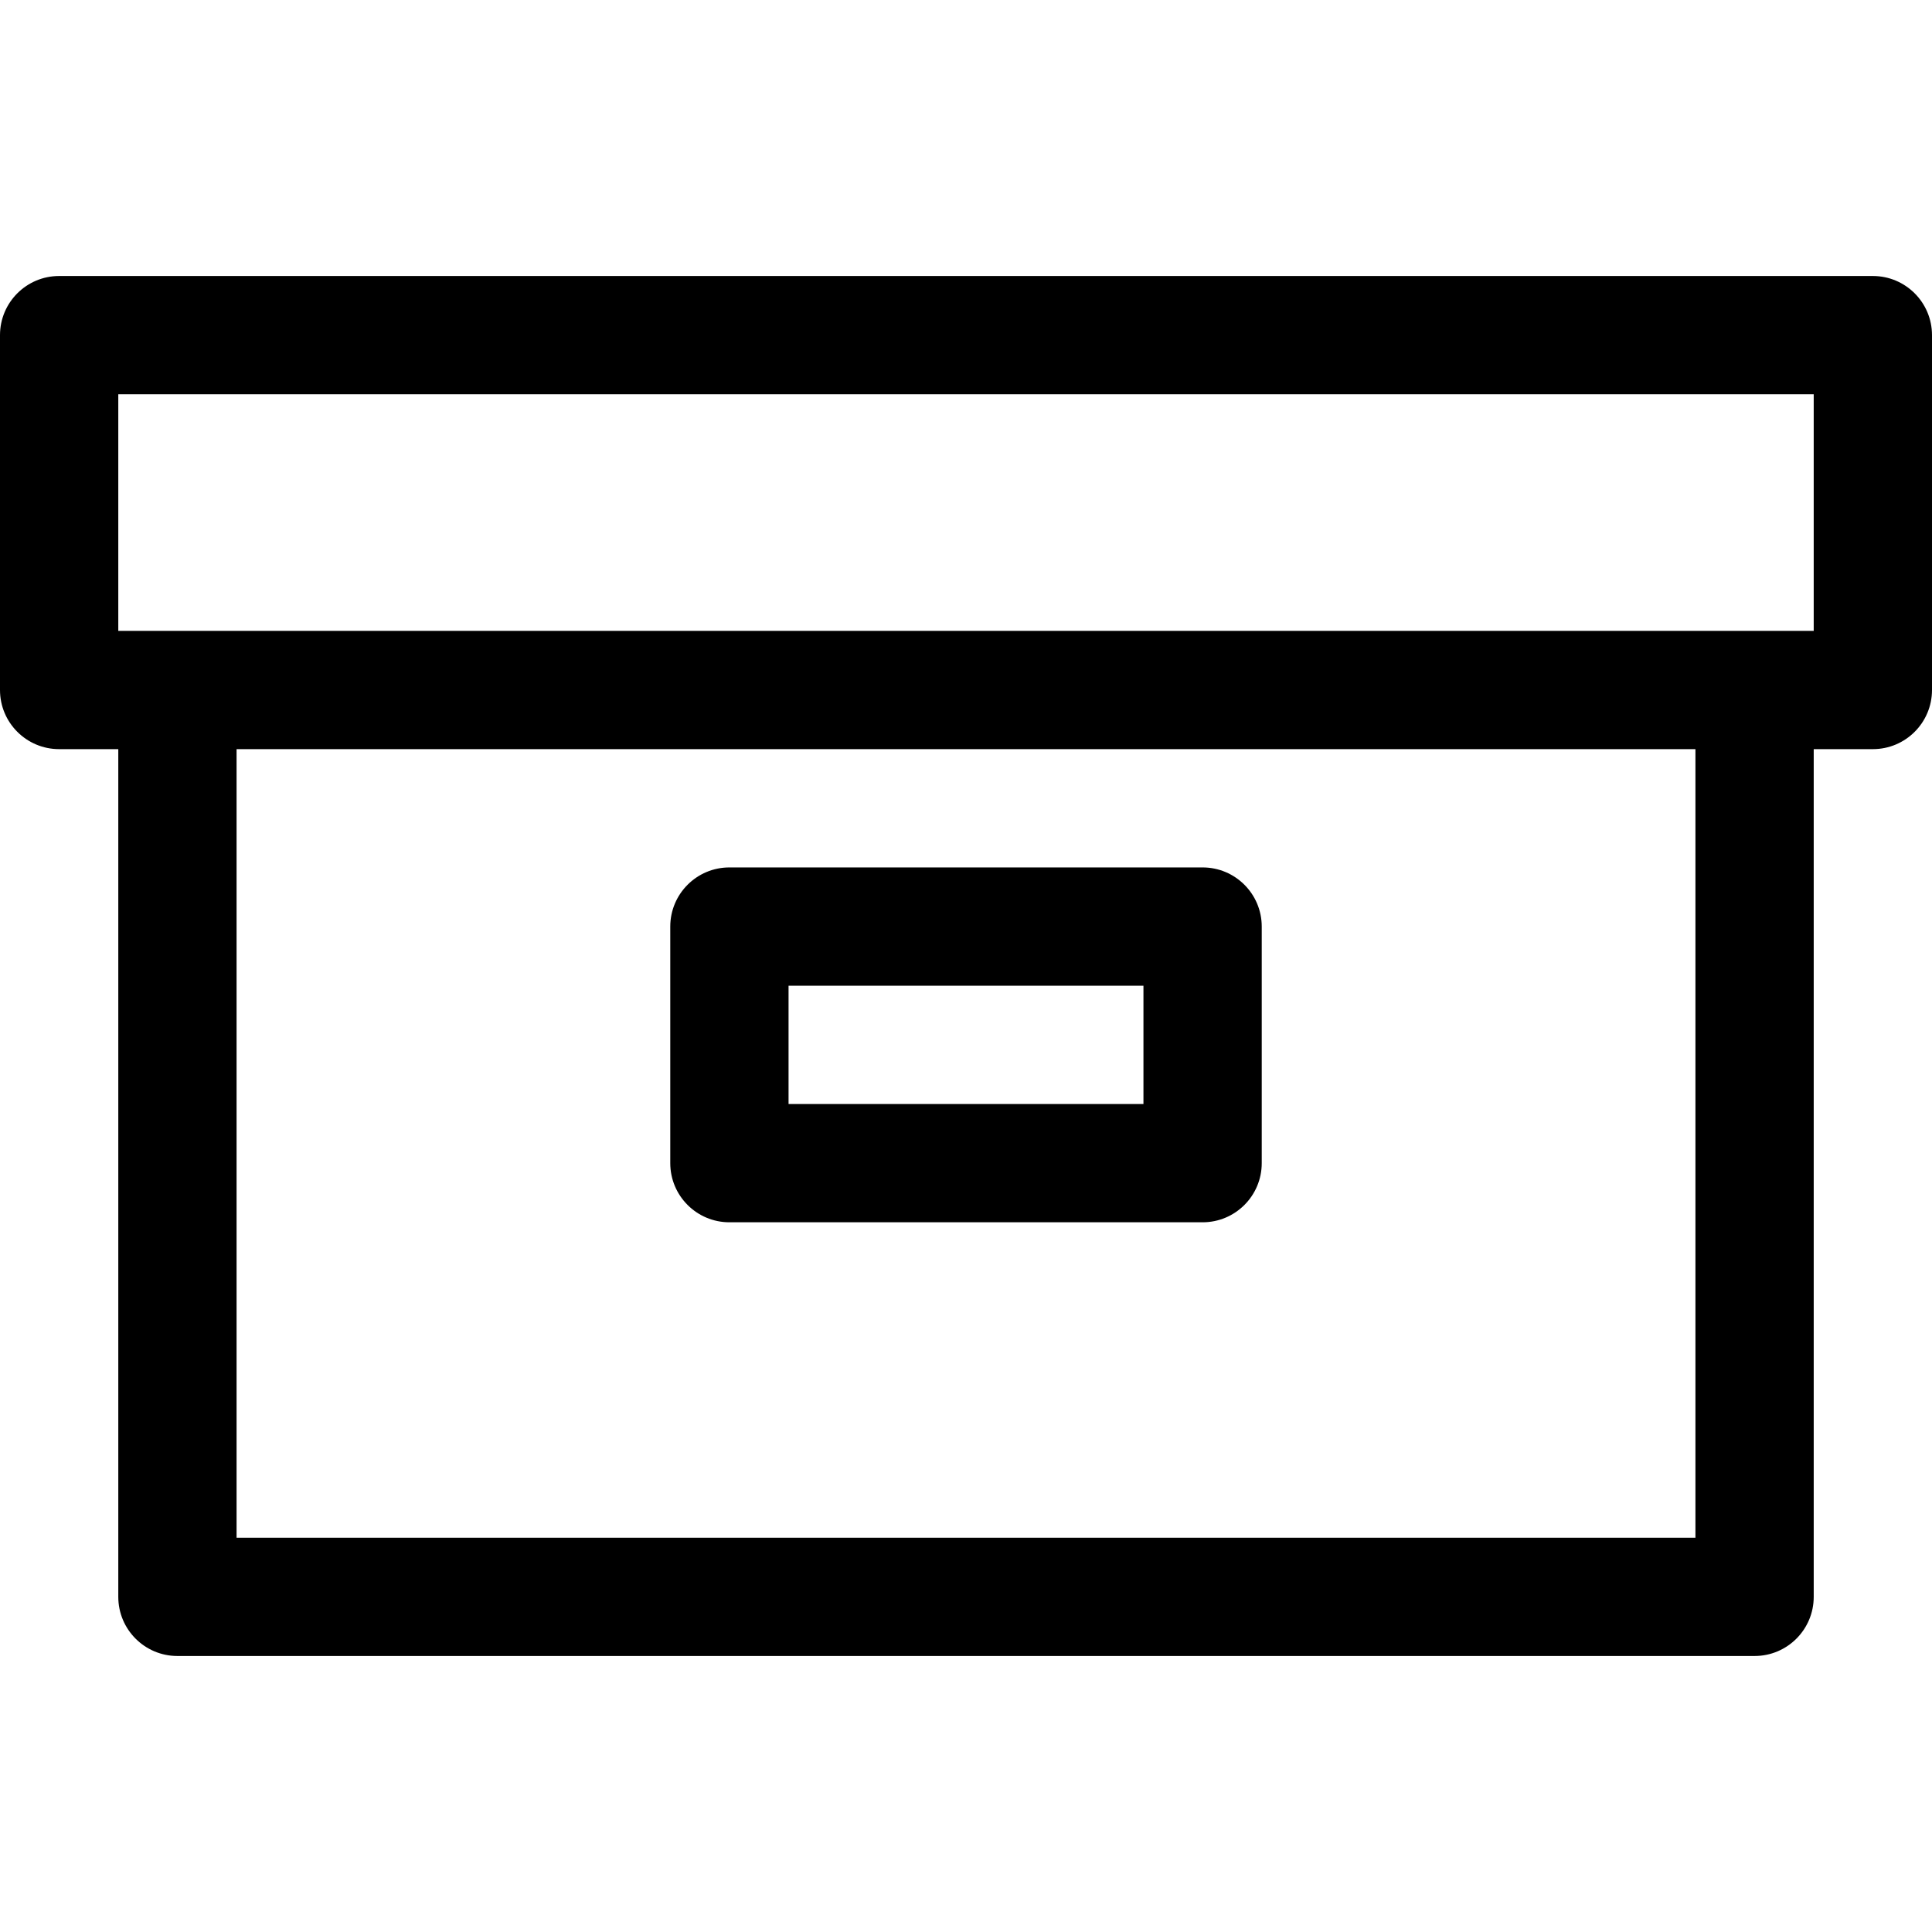
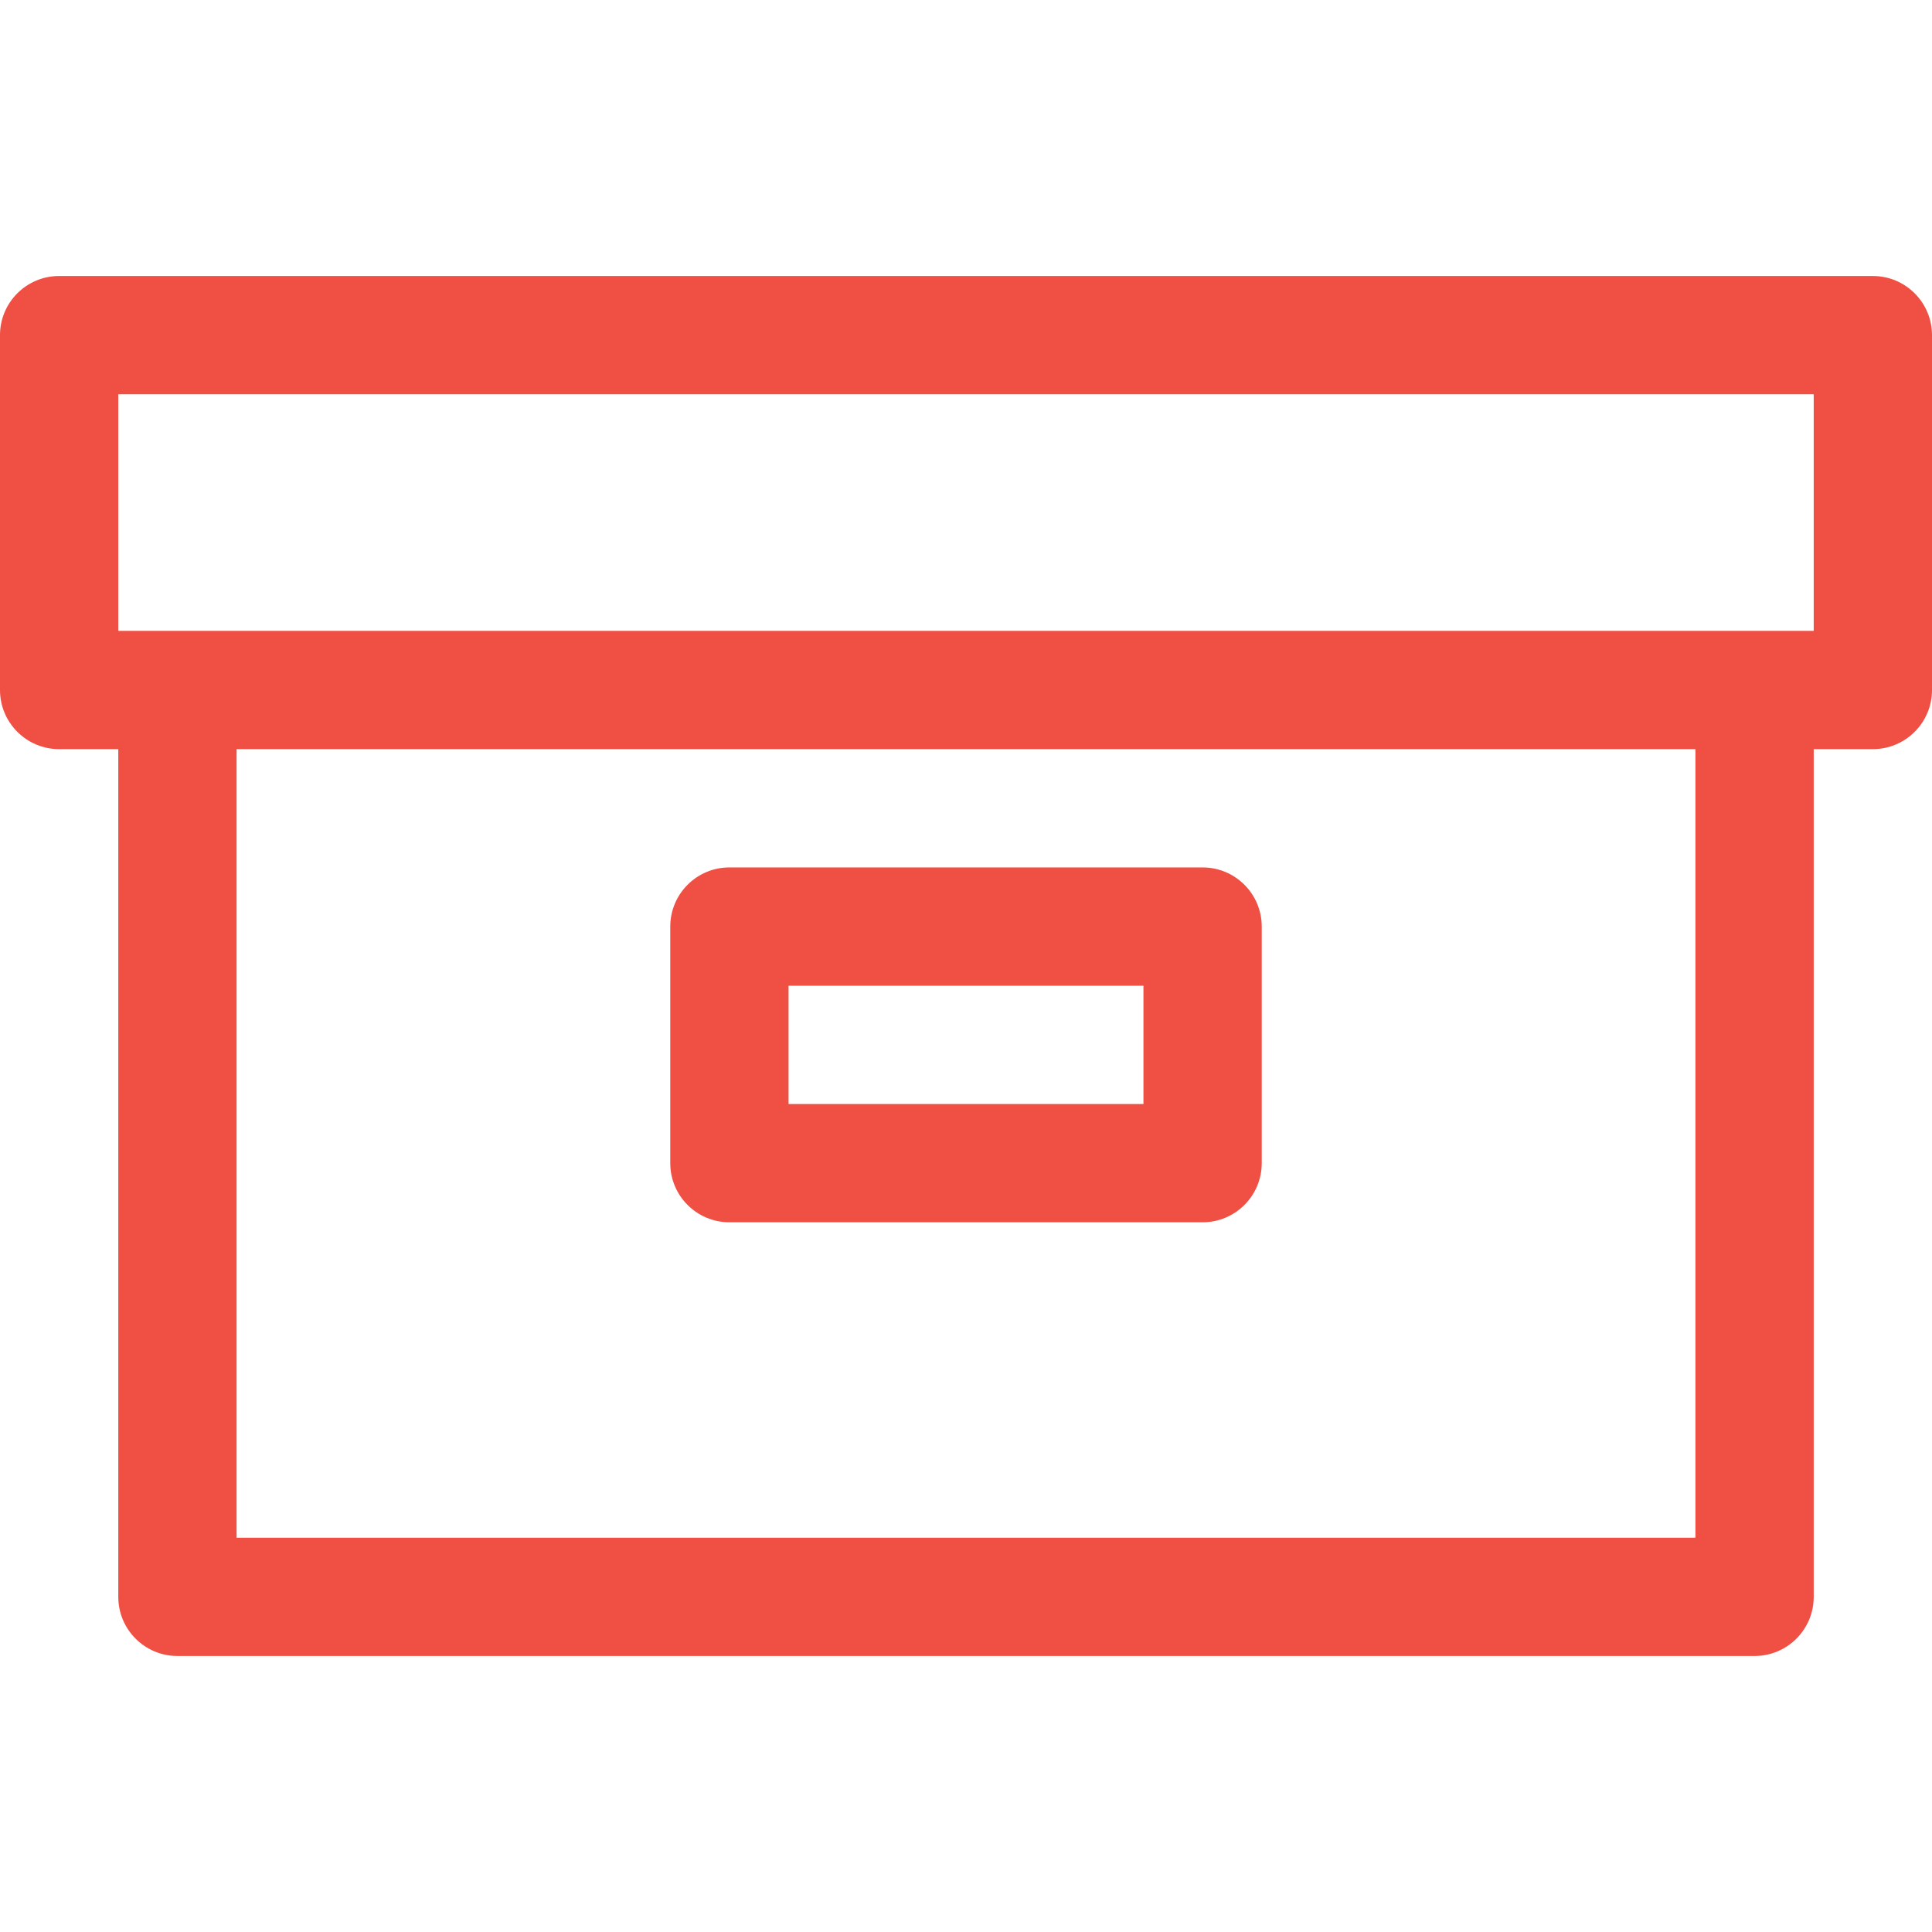
<svg xmlns="http://www.w3.org/2000/svg" version="1.1" viewBox="0 0 490 490" enable-background="new 0 0 490 490">
-   <path d="m475,70h-460c-8.284,0-15,6.716-15,15v90c0,8.284 6.716,15 15,15h15v215c0,8.284 6.716,15 15,15h400.001c8.284,0 15-6.716 15-15v-215h14.999c8.284,0 15-6.716 15-15v-90c0-8.284-6.716-15-15-15zm-44.999,320h-370.001v-200h370.001v200zm29.999-230h-430v-60h430v60zm-275.005,150h120.011c8.284,0 15-6.716 15-15v-60c0-8.284-6.716-15-15-15h-120.011c-8.284,0-15,6.716-15,15v60c0,8.284 6.716,15 15,15zm15-60h90.011v30h-90.011v-30z" />
+   <path d="m475,70h-460c-8.284,0-15,6.716-15,15v90c0,8.284 6.716,15 15,15h15v215c0,8.284 6.716,15 15,15h400.001c8.284,0 15-6.716 15-15v-215h14.999c8.284,0 15-6.716 15-15v-90c0-8.284-6.716-15-15-15zm-44.999,320h-370.001v-200h370.001v200zm29.999-230h-430v-60h430v60zm-275.005,150h120.011c8.284,0 15-6.716 15-15v-60c0-8.284-6.716-15-15-15h-120.011c-8.284,0-15,6.716-15,15v60c0,8.284 6.716,15 15,15zm15-60h90.011v30h-90.011v-30z" fill="#f04f43" />
</svg>
